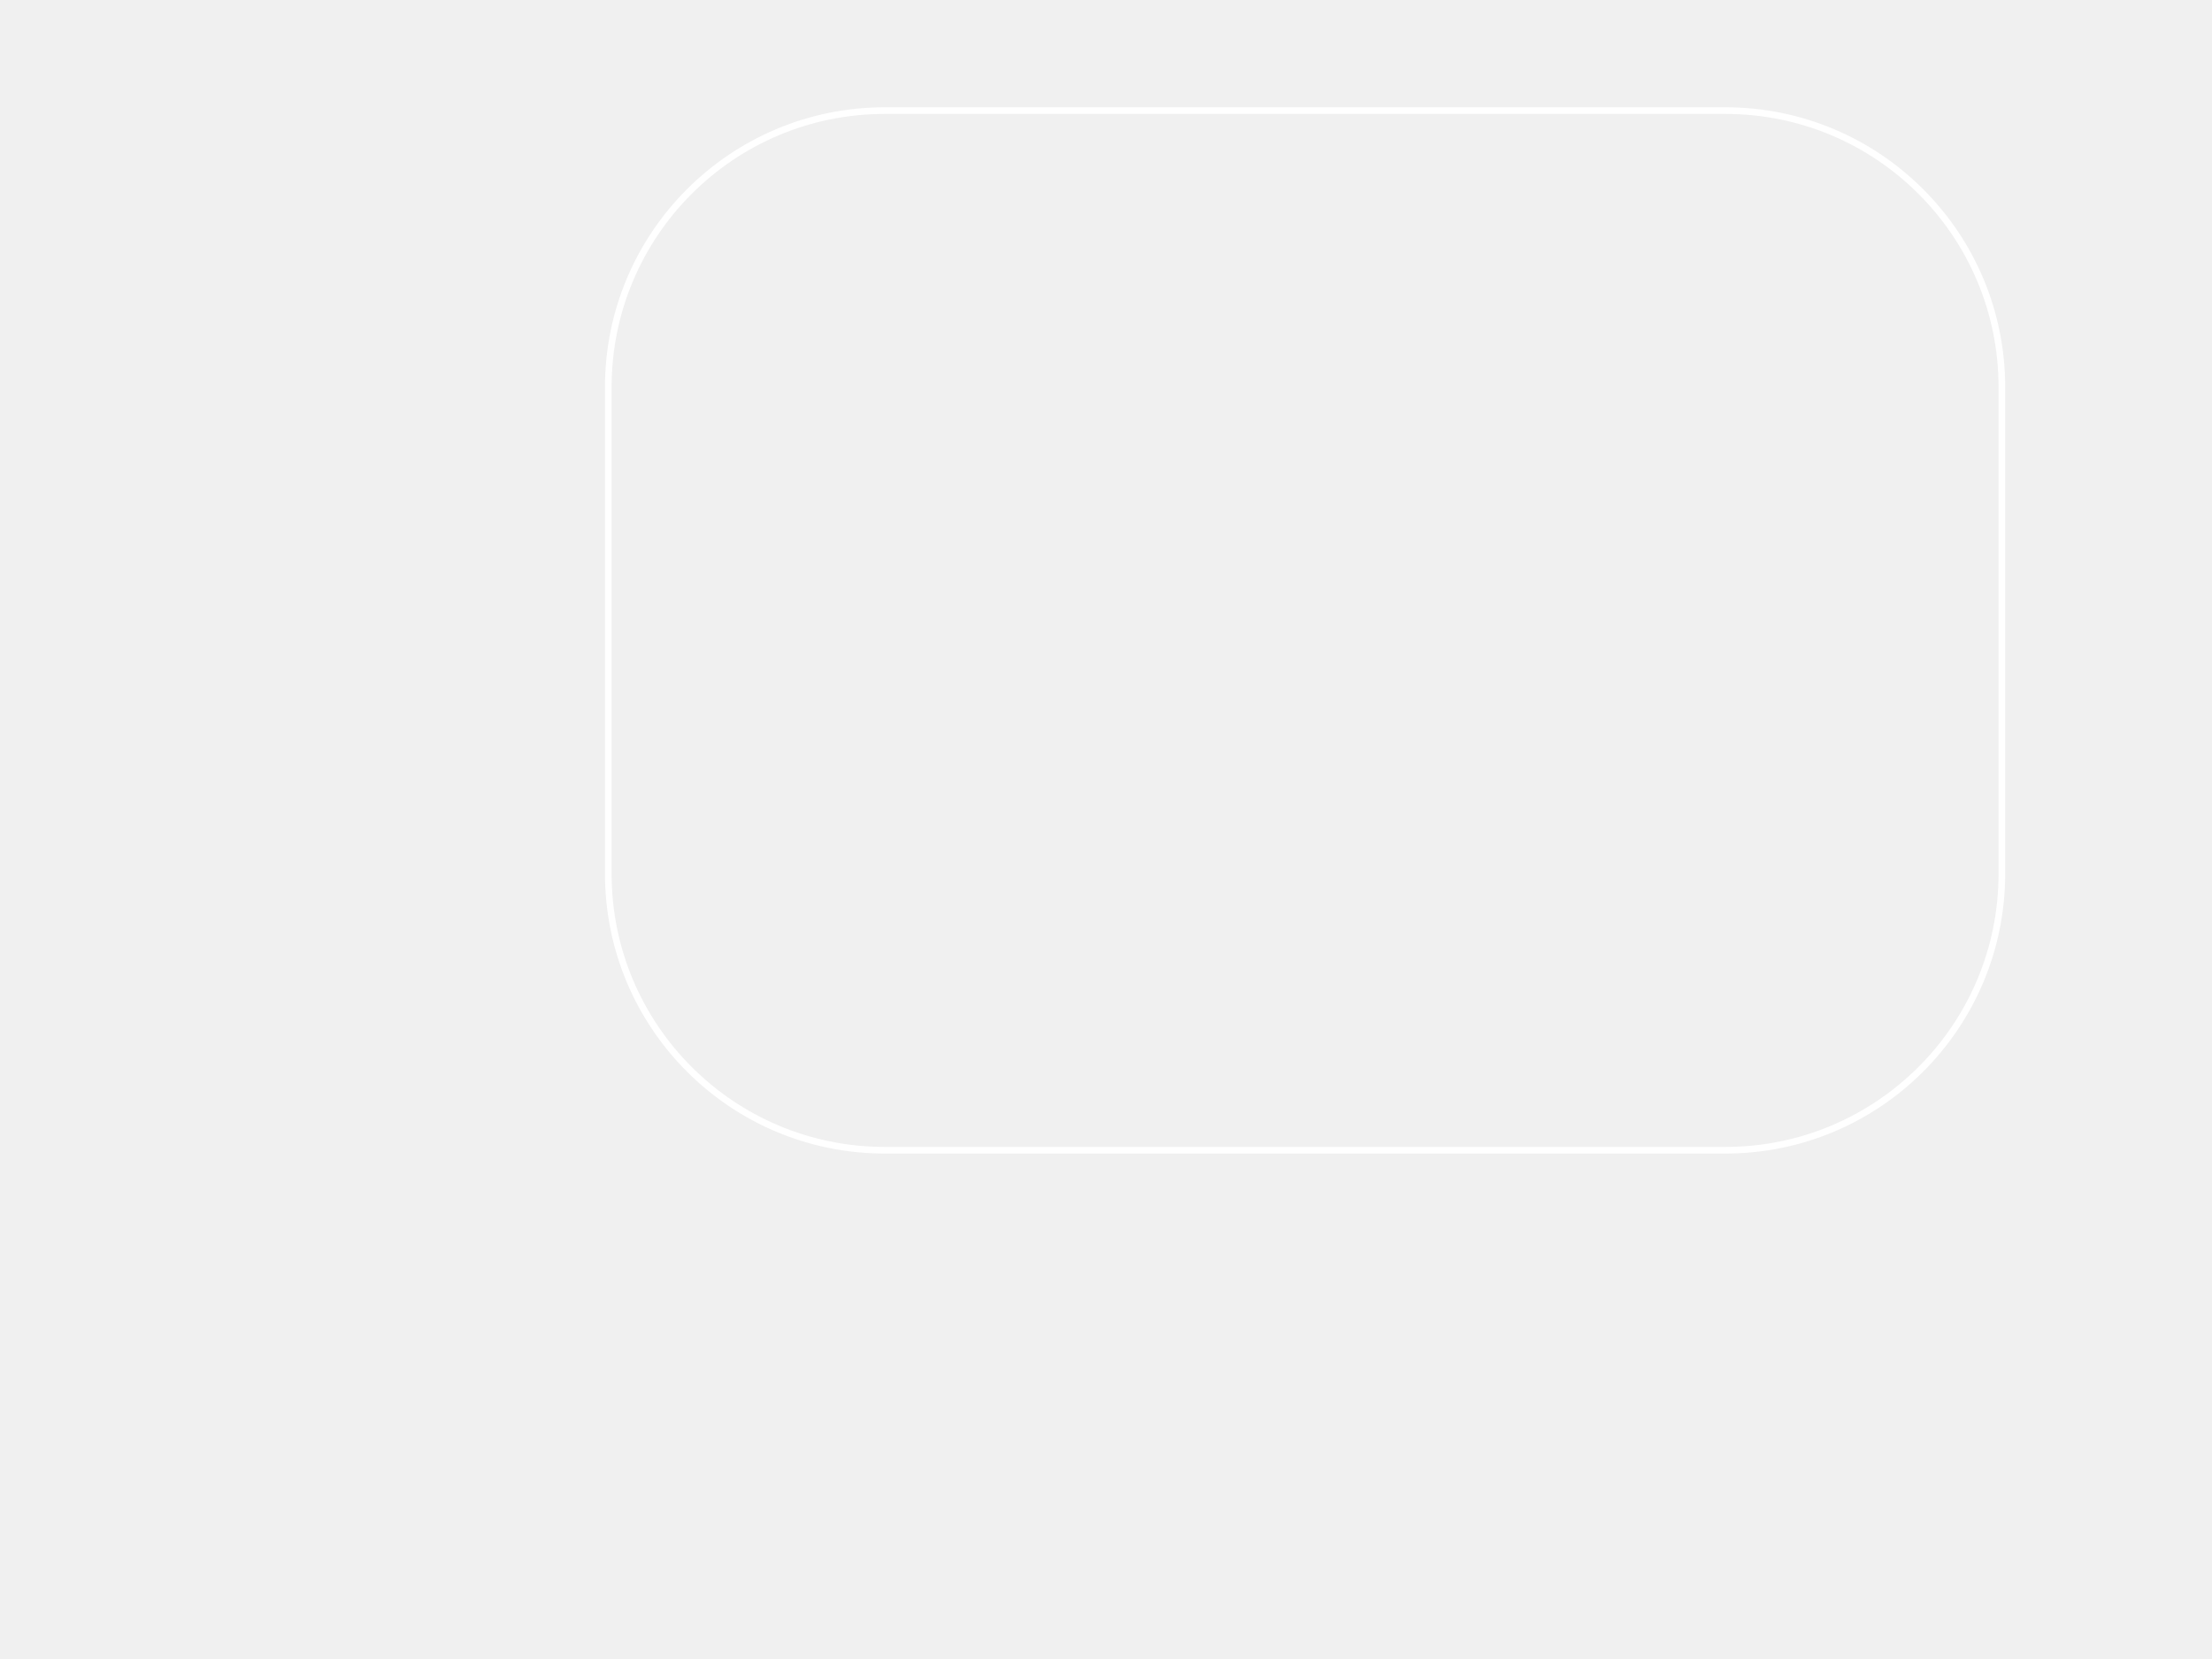
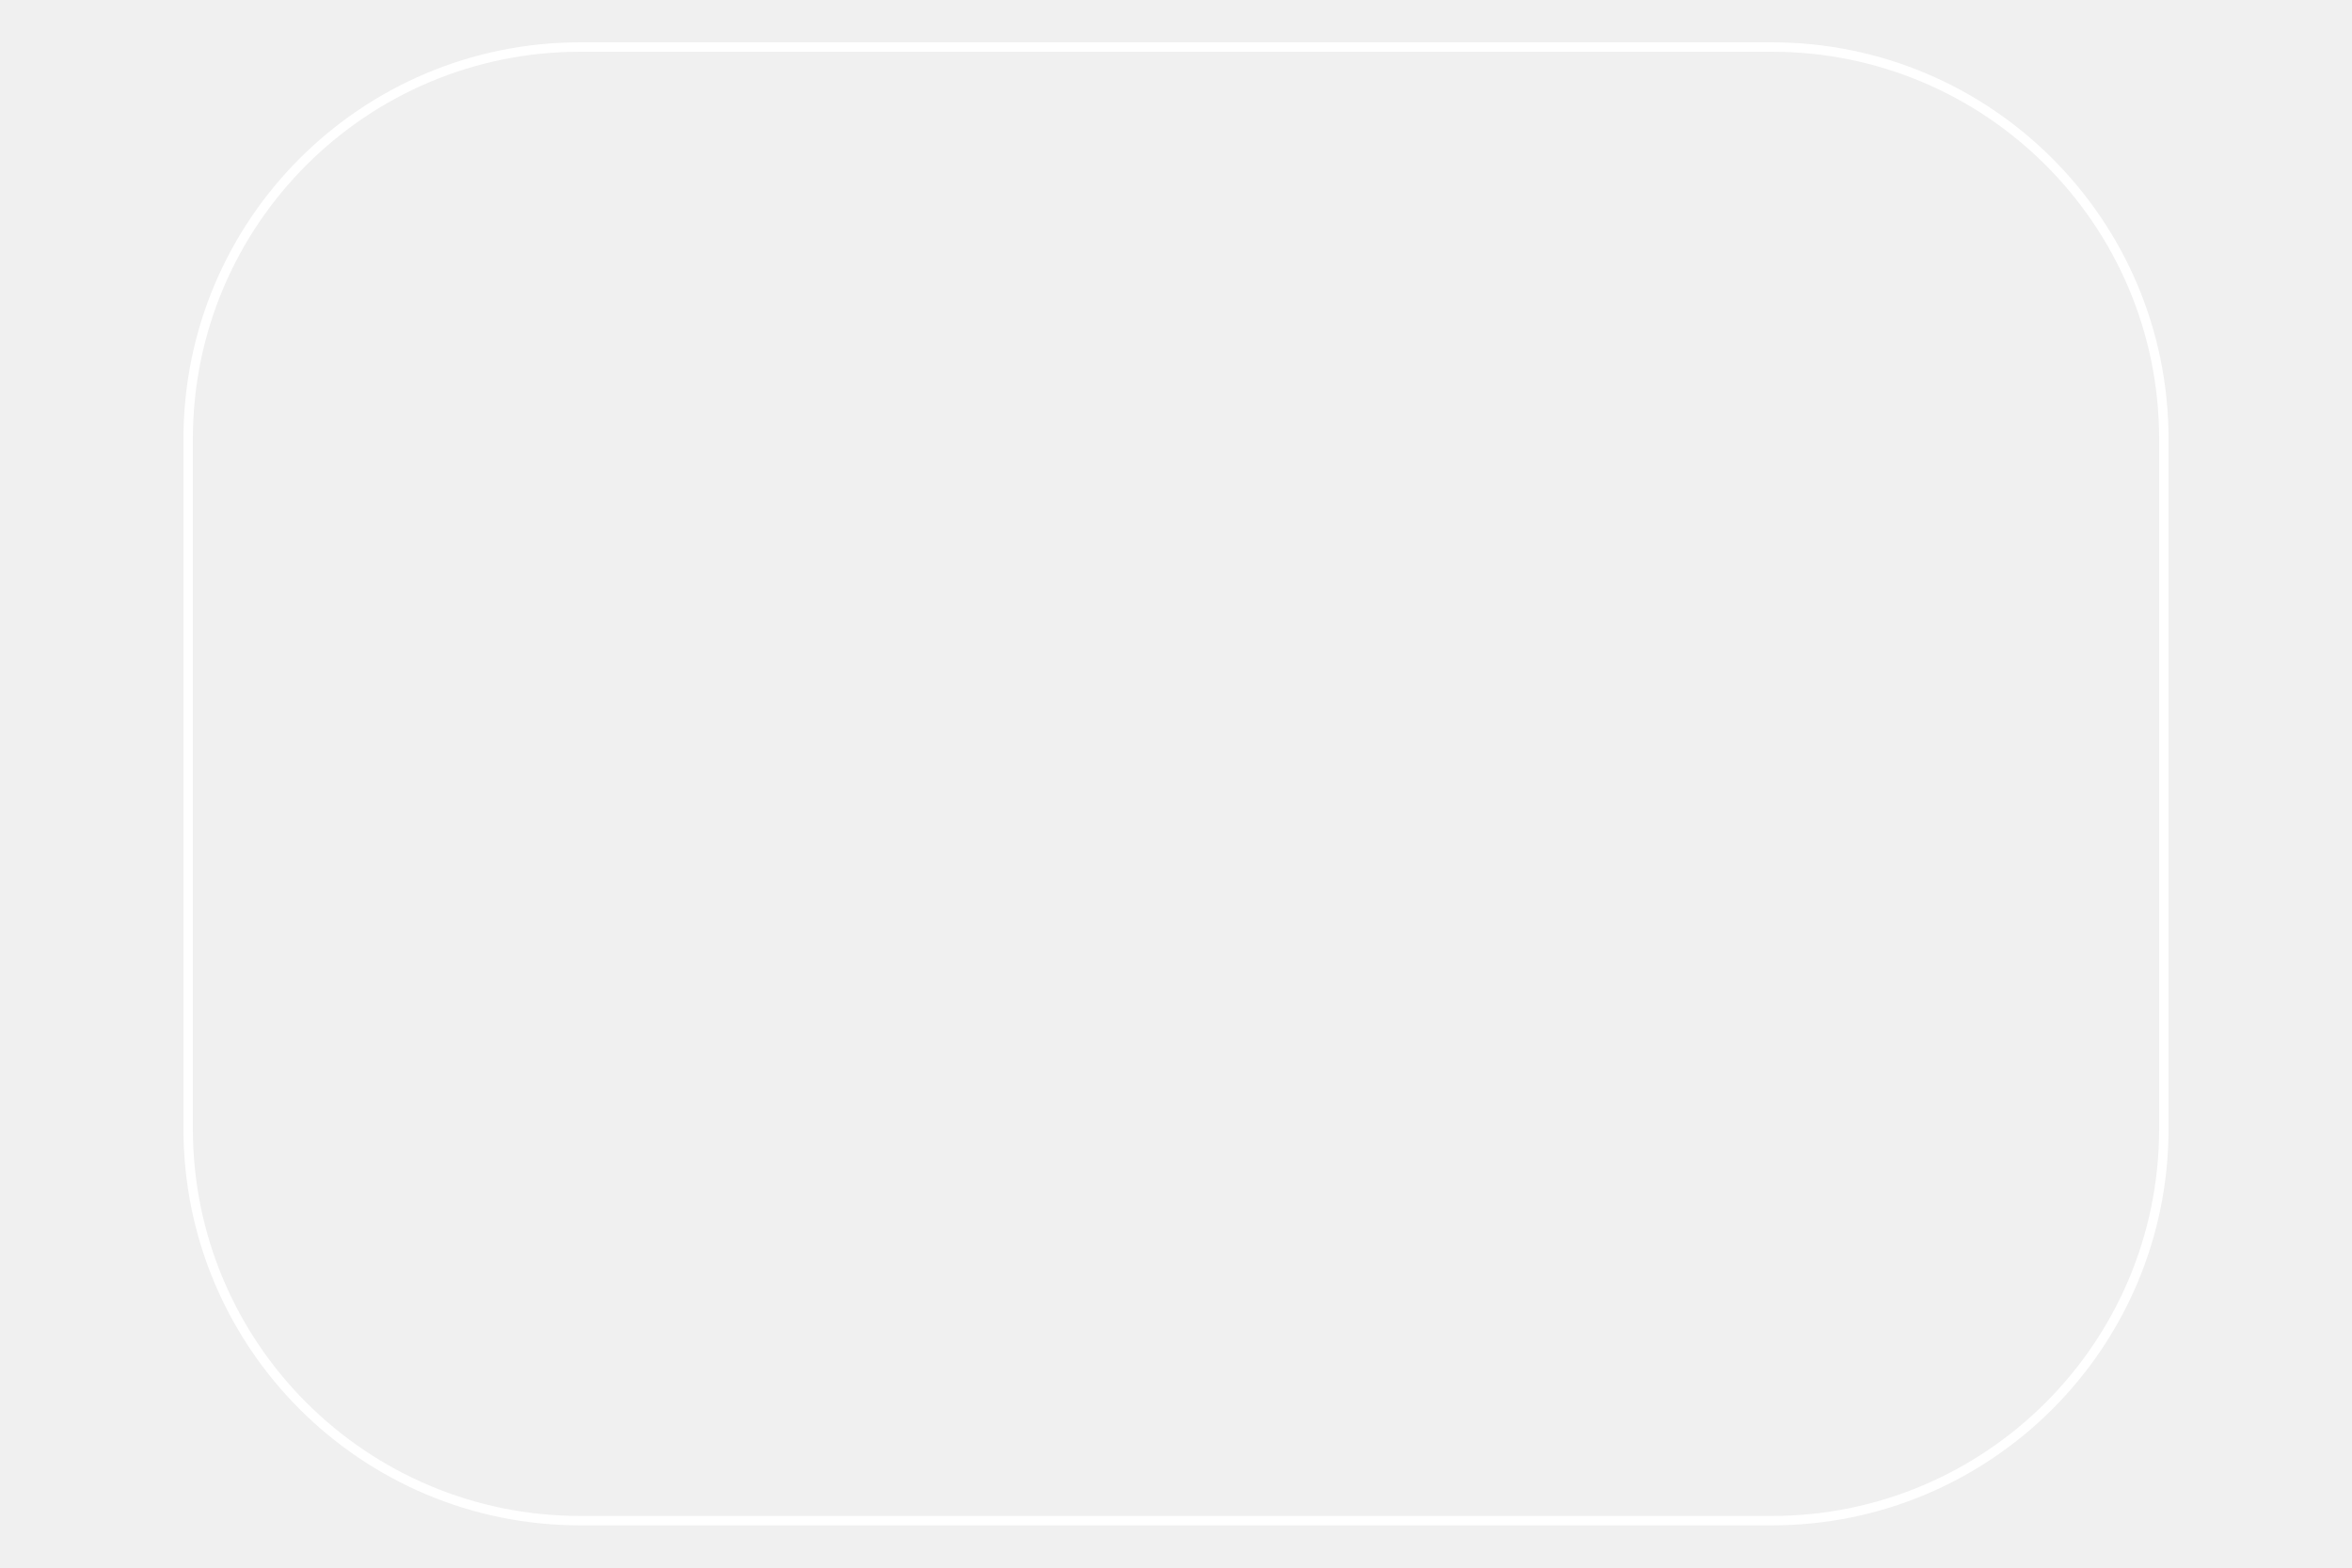
- <svg xmlns="http://www.w3.org/2000/svg" width="400" height="300" version="1.1">
-   <rect x="110" y="20" rx="50" ry="50" width="252" height="188" stroke="white" fill="transparent" stroke-width="1.2" />
+ <svg xmlns="http://www.w3.org/2000/svg" width="300" height="200" version="1.1">
+   <rect x="24" y="6" rx="50" ry="50" width="252" height="188" stroke="white" fill="transparent" stroke-width="1.2" />
</svg>
